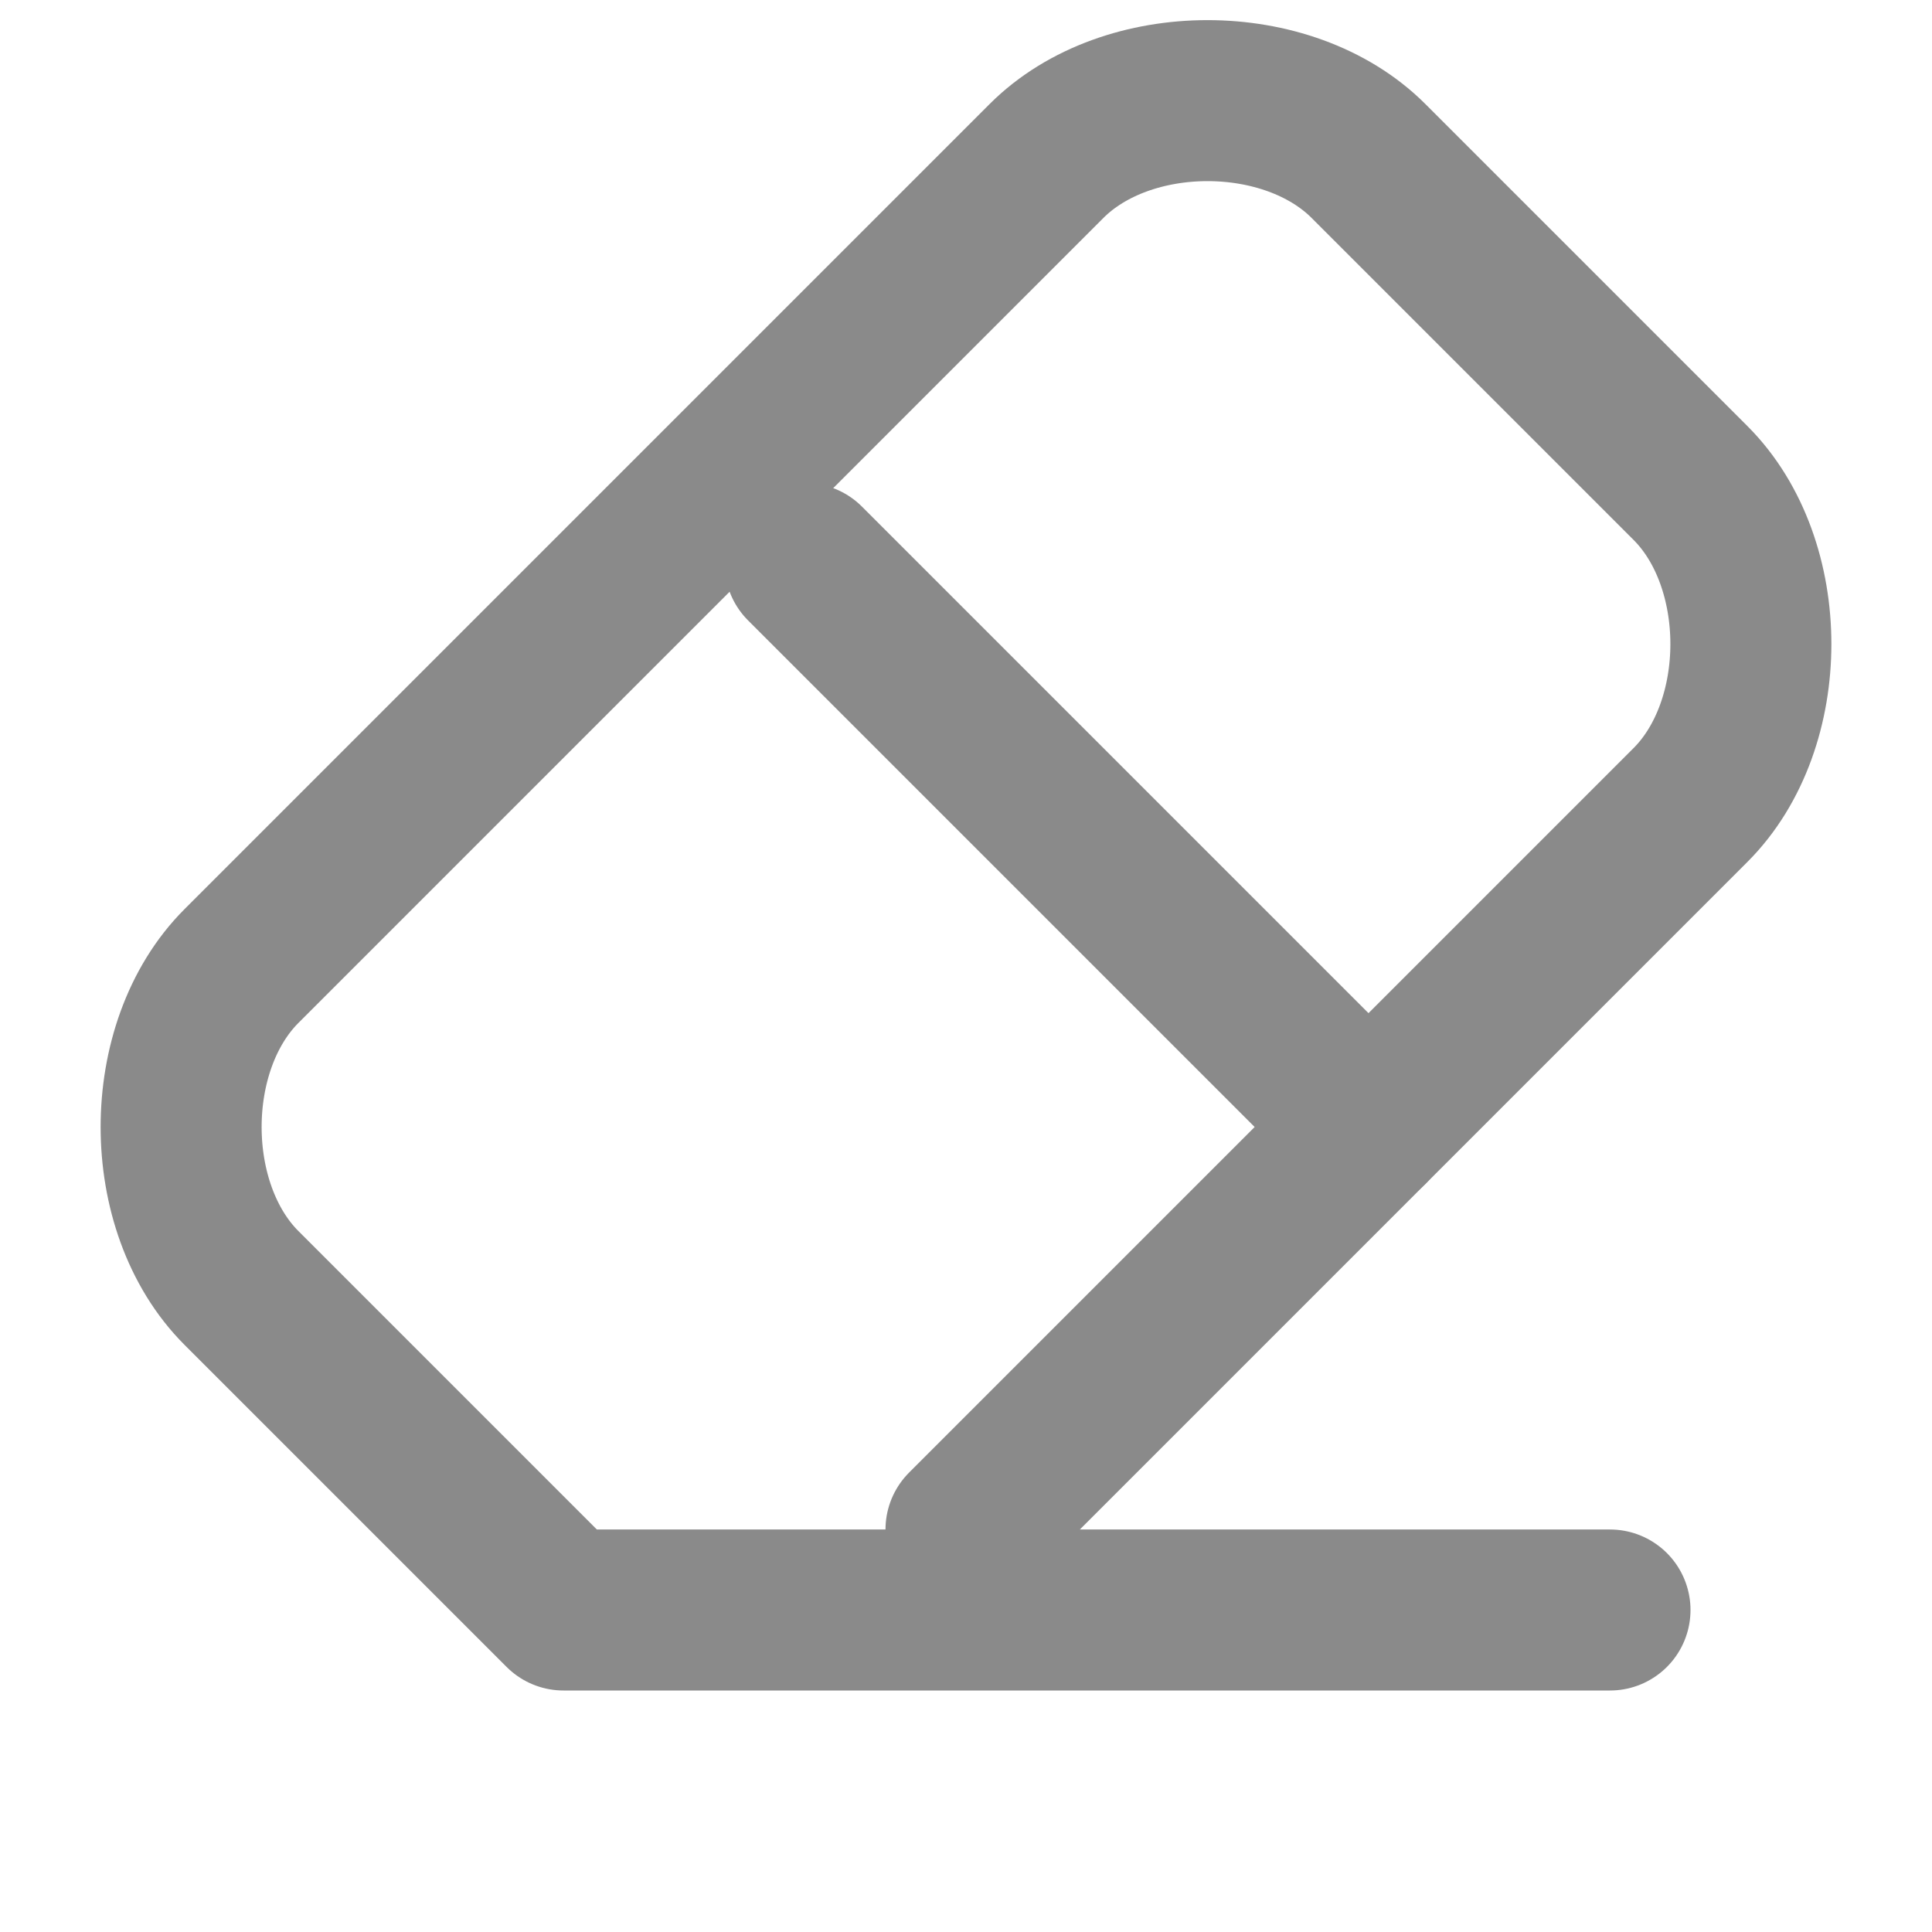
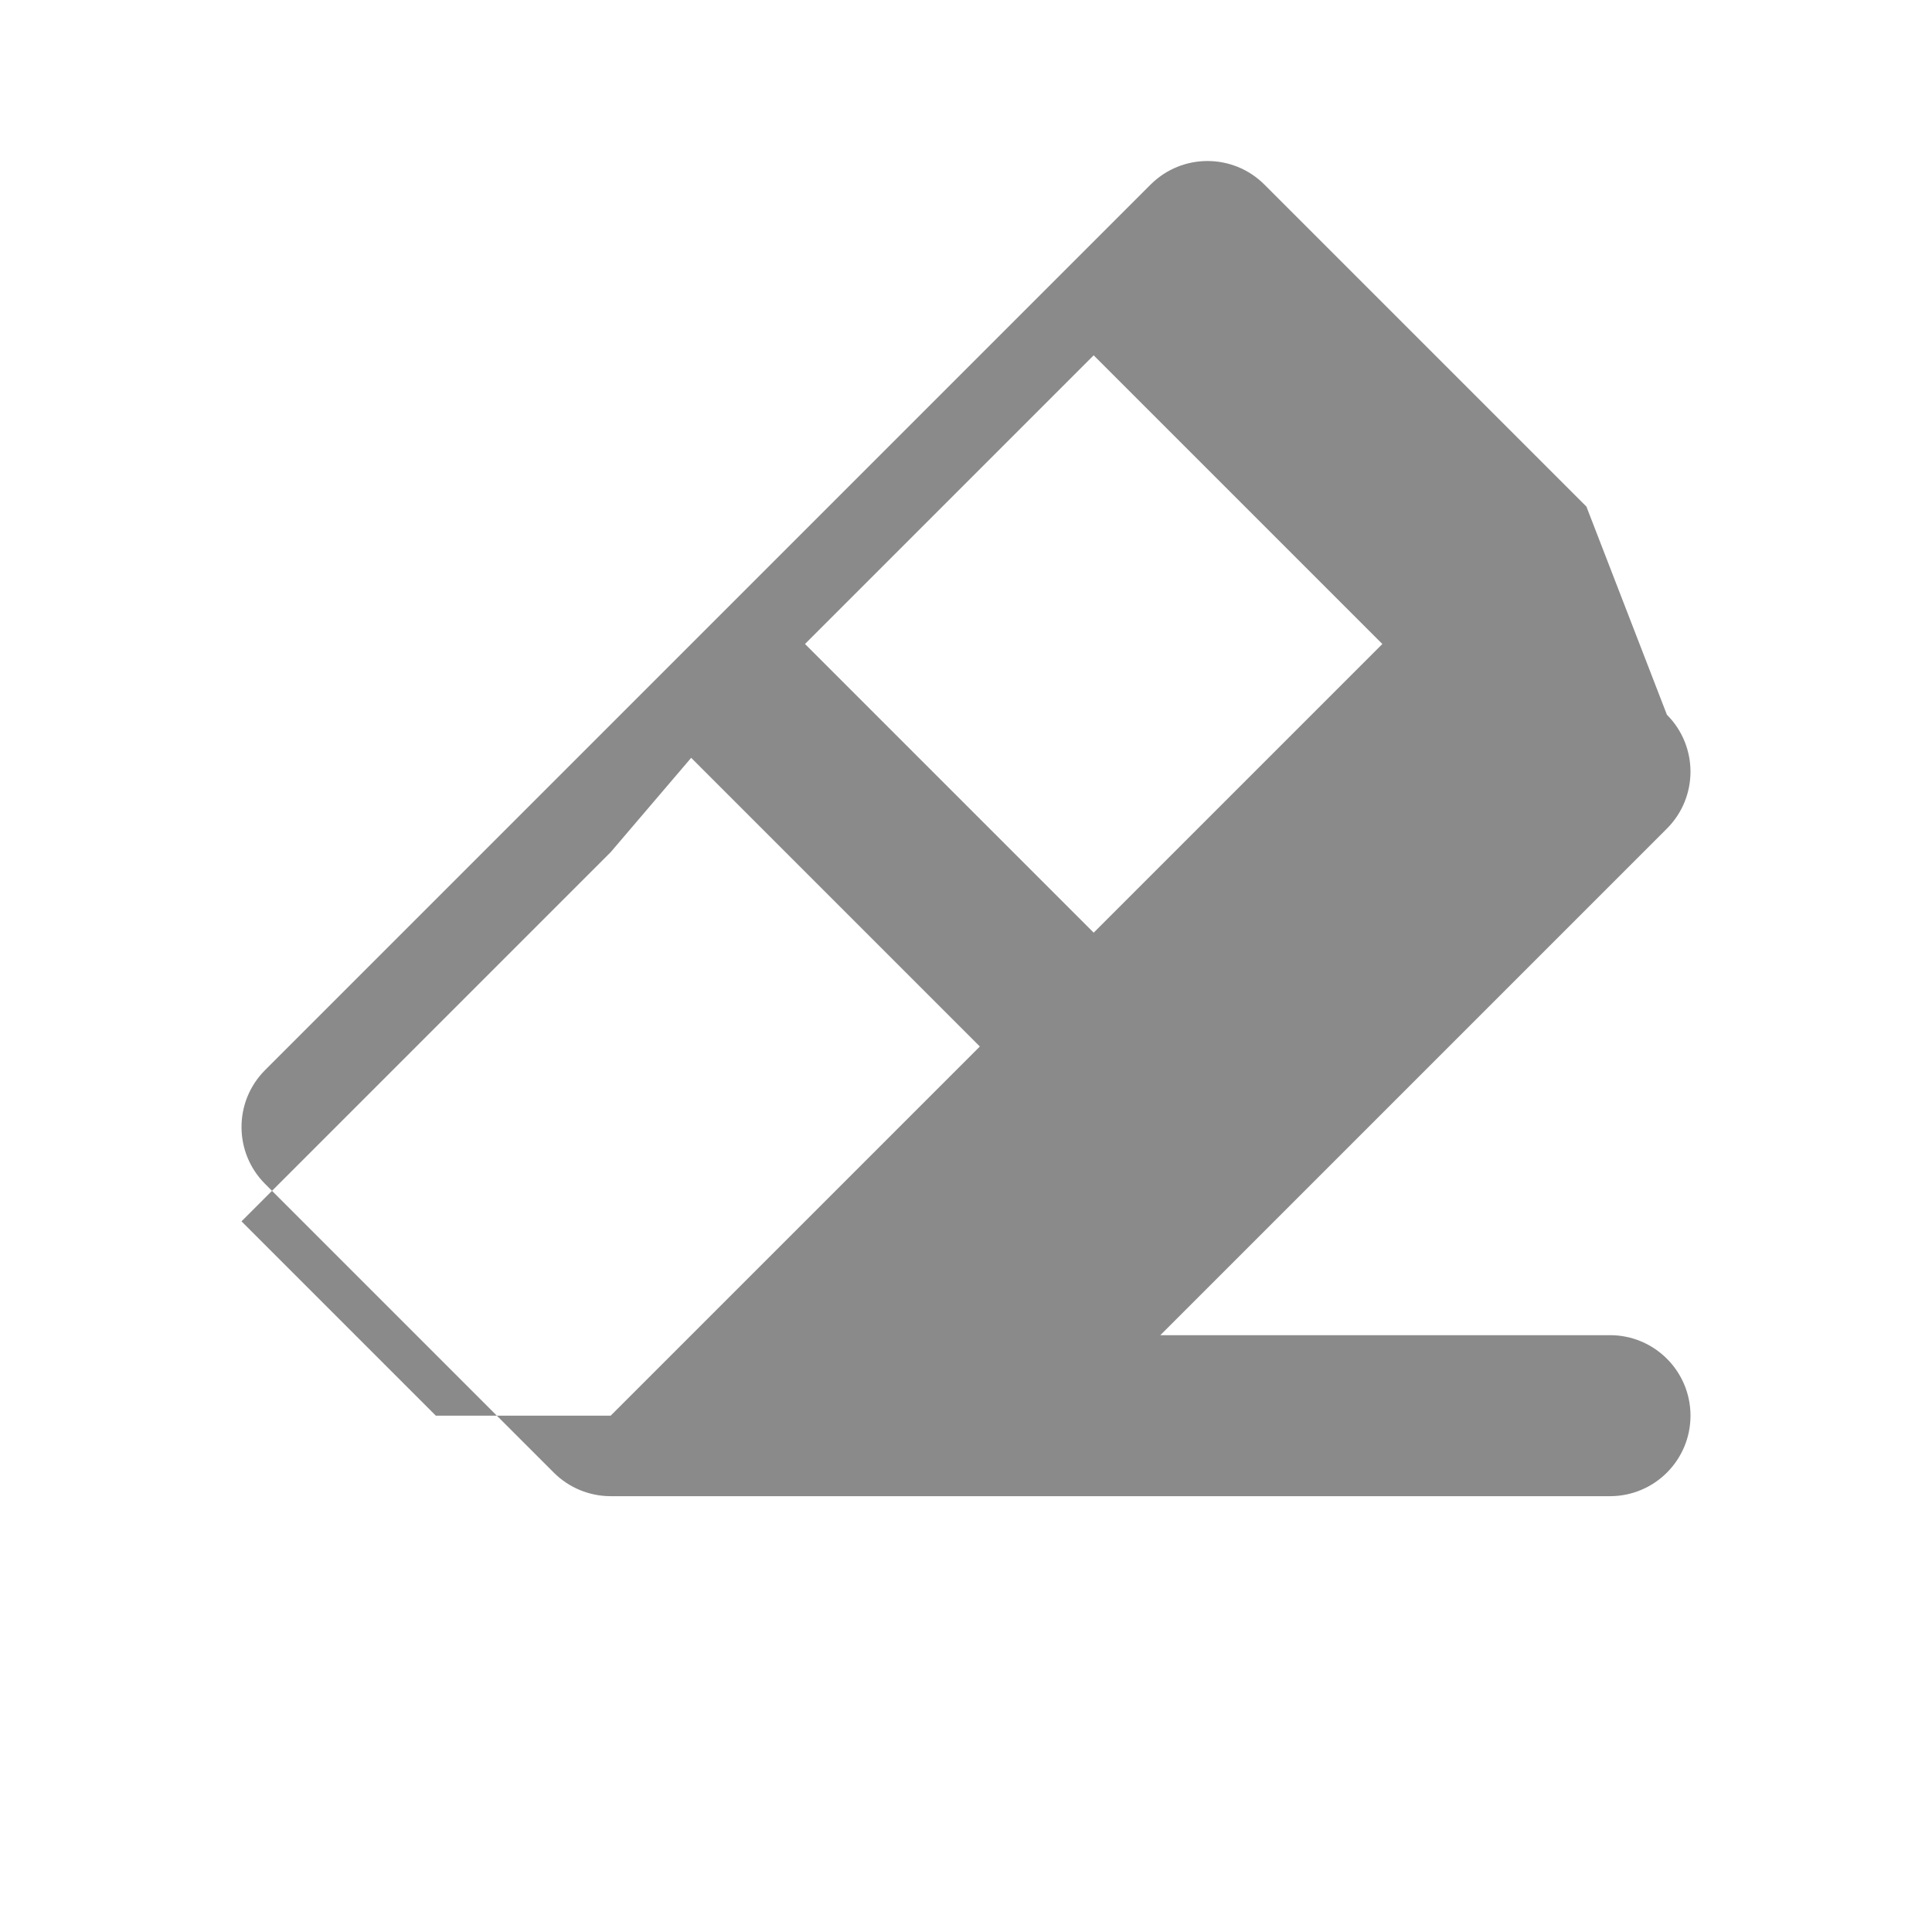
<svg xmlns="http://www.w3.org/2000/svg" width="24" height="24" viewBox="0 0 24 24">
  <g fill="none" fill-rule="evenodd">
    <path d="M0 0h24v24H0z" />
-     <path stroke="#8a8a8a" stroke-width="2" stroke-linecap="round" stroke-linejoin="round" d="M20 20H7L3 16C2 15 2 13 3 12L13 2C14 1 16 1 17 2L21 6C22 7 22 9 21 10L12 19" />
-     <path stroke="#8a8a8a" stroke-width="2" stroke-linecap="round" stroke-linejoin="round" d="M17 14L10 7" />
+     <path fill="#8a8a8a" d="M19.707 6.293l-4-4a1 1 0 0 0-1.414 0l-11 11a1 1 0 0 0 0 1.414l3.586 3.586a1 1 0 0 0 .707 .293h12.414a1 1 0 0 0 0-2h-5.586l6.293-6.293a1 1 0 0 0 0-1.414zm-6.121-1.879l3.586 3.586-3.586 3.586-3.586-3.586 3.586-3.586zm-5 5l3.586 3.586-4.586 4.586H5.414l-2.414-2.414 4.586-4.586z" />
  </g>
</svg>
